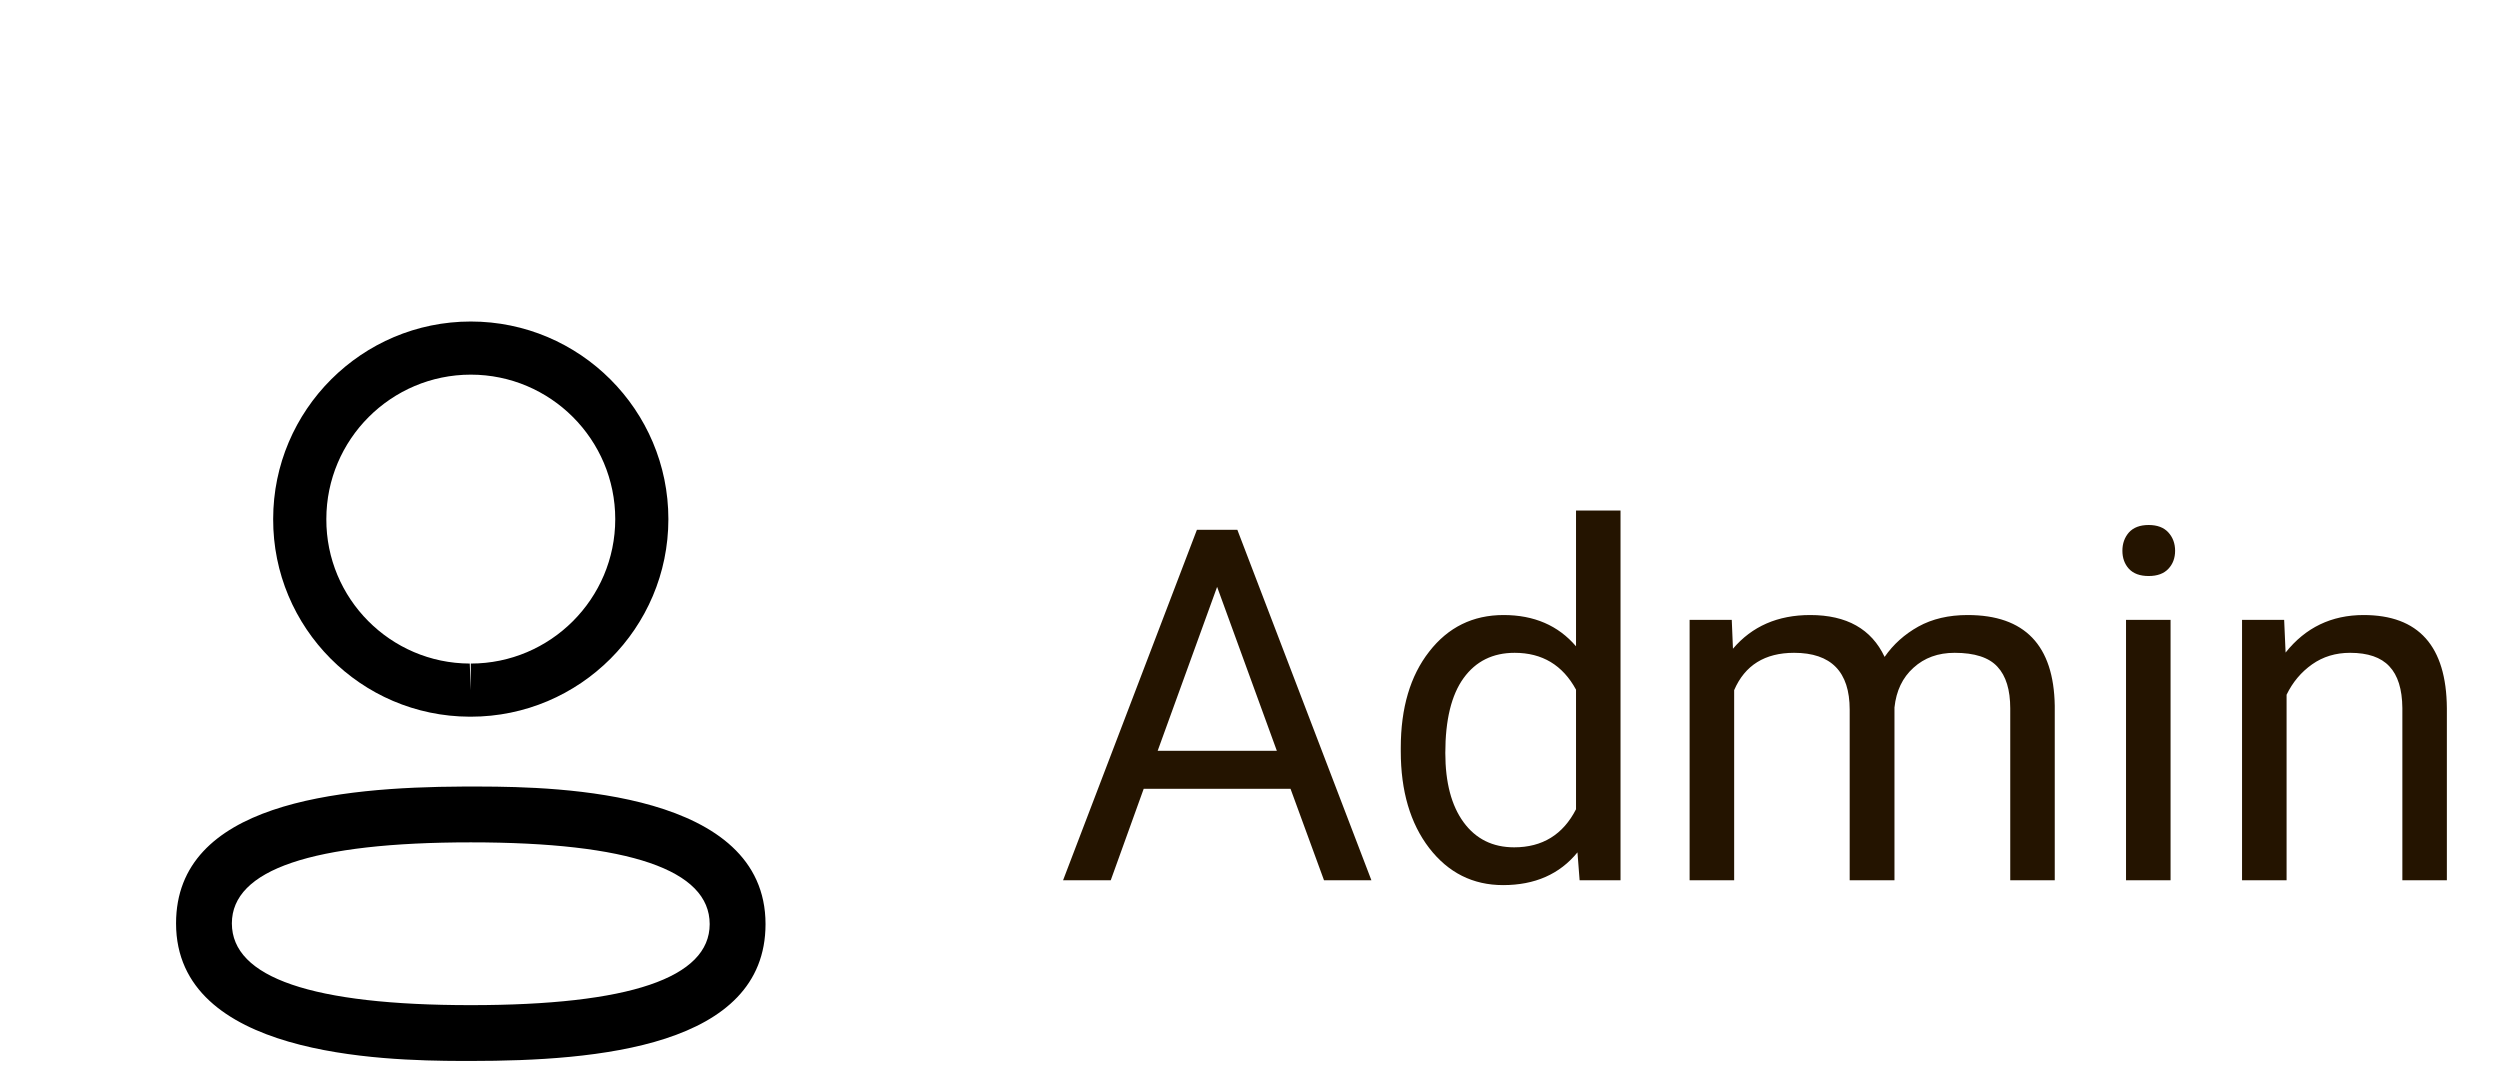
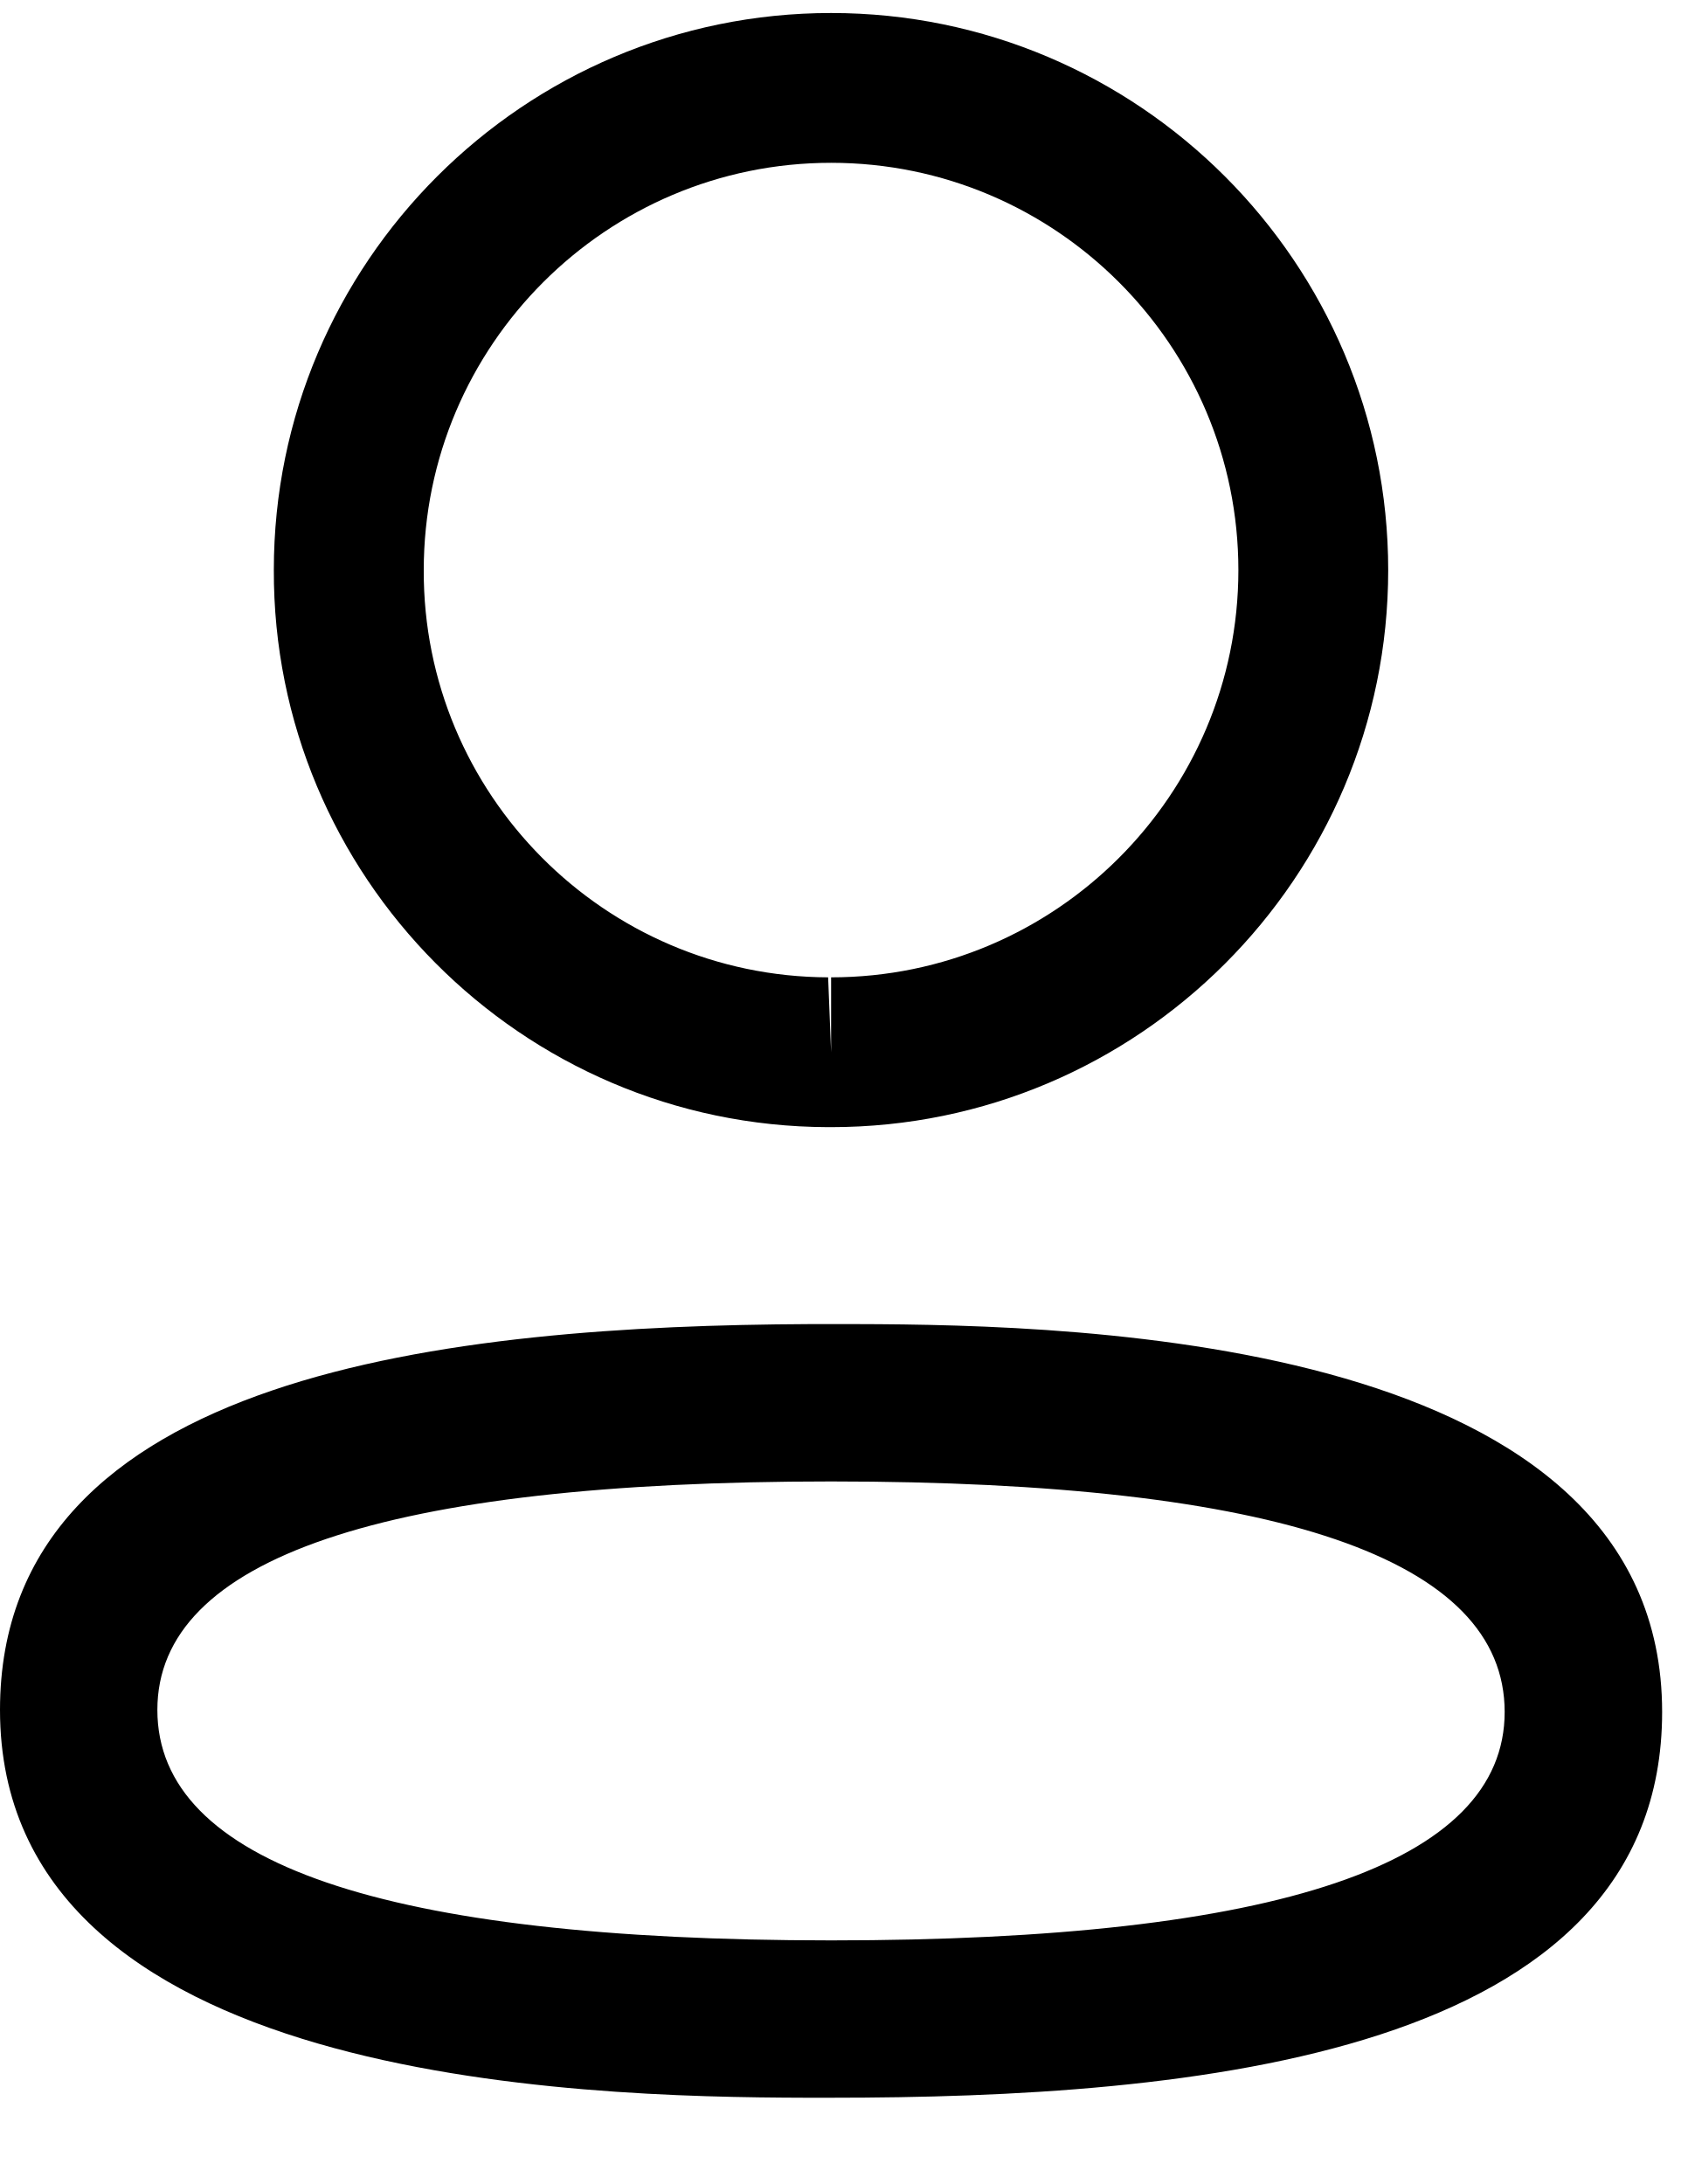
- <svg xmlns="http://www.w3.org/2000/svg" width="71" height="31" viewBox="0 0 71 31" fill="none">
-   <path d="M36.651 22.402H32.481L31.545 25H30.191L33.992 15.047H35.141L38.948 25H37.602L36.651 22.402ZM32.878 21.322H36.262L34.566 16.667L32.878 21.322ZM39.782 21.24C39.782 20.105 40.051 19.194 40.589 18.506C41.127 17.813 41.831 17.467 42.701 17.467C43.567 17.467 44.253 17.763 44.759 18.355V14.5H46.023V25H44.861L44.8 24.207C44.294 24.827 43.59 25.137 42.688 25.137C41.831 25.137 41.131 24.786 40.589 24.084C40.051 23.382 39.782 22.466 39.782 21.336V21.24ZM41.047 21.384C41.047 22.222 41.22 22.879 41.566 23.352C41.913 23.826 42.391 24.064 43.002 24.064C43.804 24.064 44.39 23.703 44.759 22.983V19.586C44.38 18.889 43.8 18.54 43.016 18.54C42.396 18.54 41.913 18.779 41.566 19.258C41.22 19.736 41.047 20.445 41.047 21.384ZM49.182 17.604L49.216 18.424C49.758 17.786 50.49 17.467 51.41 17.467C52.445 17.467 53.149 17.863 53.523 18.656C53.769 18.301 54.088 18.014 54.48 17.795C54.876 17.576 55.343 17.467 55.881 17.467C57.503 17.467 58.328 18.326 58.355 20.044V25H57.091V20.119C57.091 19.59 56.97 19.196 56.728 18.936C56.487 18.672 56.081 18.54 55.512 18.54C55.042 18.54 54.653 18.681 54.343 18.964C54.033 19.242 53.853 19.618 53.803 20.092V25H52.531V20.153C52.531 19.078 52.005 18.54 50.952 18.54C50.123 18.54 49.555 18.893 49.25 19.6V25H47.985V17.604H49.182ZM61.644 25H60.379V17.604H61.644V25ZM60.276 15.642C60.276 15.437 60.338 15.263 60.461 15.122C60.589 14.981 60.775 14.91 61.022 14.91C61.268 14.91 61.454 14.981 61.582 15.122C61.71 15.263 61.773 15.437 61.773 15.642C61.773 15.847 61.71 16.018 61.582 16.154C61.454 16.291 61.268 16.359 61.022 16.359C60.775 16.359 60.589 16.291 60.461 16.154C60.338 16.018 60.276 15.847 60.276 15.642ZM64.87 17.604L64.911 18.533C65.476 17.822 66.215 17.467 67.126 17.467C68.689 17.467 69.478 18.349 69.491 20.112V25H68.227V20.105C68.222 19.572 68.099 19.178 67.857 18.923C67.62 18.668 67.249 18.54 66.743 18.54C66.333 18.54 65.973 18.649 65.663 18.868C65.353 19.087 65.112 19.374 64.939 19.73V25H63.674V17.604H64.87Z" fill="#241400" />
-   <path fill-rule="evenodd" clip-rule="evenodd" d="M21.741 26.245C21.741 29.728 16.963 30.131 13.371 30.131L13.114 30.131C10.826 30.125 5 29.981 5 26.224C5 22.811 9.585 22.355 13.15 22.338L13.628 22.338C15.917 22.343 21.741 22.488 21.741 26.245ZM13.371 23.923C8.868 23.923 6.585 24.697 6.585 26.224C6.585 27.765 8.868 28.546 13.371 28.546C17.873 28.546 20.155 27.772 20.155 26.245C20.155 24.704 17.873 23.923 13.371 23.923ZM13.371 9.131C16.466 9.131 18.982 11.648 18.982 14.743C18.982 17.837 16.466 20.354 13.371 20.354H13.338C10.249 20.344 7.748 17.826 7.758 14.74C7.758 11.648 10.276 9.131 13.371 9.131ZM13.371 10.64C11.109 10.64 9.268 12.48 9.268 14.743C9.26 16.998 11.087 18.837 13.341 18.845L13.371 19.6V18.845C15.633 18.845 17.473 17.004 17.473 14.743C17.473 12.48 15.633 10.64 13.371 10.64Z" fill="black" />
+ <svg xmlns="http://www.w3.org/2000/svg" width="17" height="22" viewBox="0 0 17 22" fill="none">
+   <path fill-rule="evenodd" clip-rule="evenodd" d="M16.741 17.245C16.741 20.728 11.963 21.131 8.371 21.131L8.114 21.131C5.826 21.125 0 20.981 0 17.224C0 13.811 4.585 13.355 8.15 13.338L8.628 13.338C10.917 13.343 16.741 13.488 16.741 17.245ZM8.371 14.923C3.868 14.923 1.585 15.697 1.585 17.224C1.585 18.765 3.868 19.546 8.371 19.546C12.873 19.546 15.155 18.772 15.155 17.245C15.155 15.704 12.873 14.923 8.371 14.923ZM8.371 0.131C11.466 0.131 13.982 2.648 13.982 5.743C13.982 8.837 11.466 11.354 8.371 11.354H8.337C5.249 11.344 2.748 8.826 2.758 5.74C2.758 2.648 5.276 0.131 8.371 0.131ZM8.371 1.64C6.109 1.64 4.268 3.48 4.268 5.743C4.26 7.998 6.087 9.837 8.341 9.845L8.371 10.6V9.845C10.633 9.845 12.473 8.004 12.473 5.743C12.473 3.48 10.633 1.64 8.371 1.64Z" fill="black" />
</svg>
